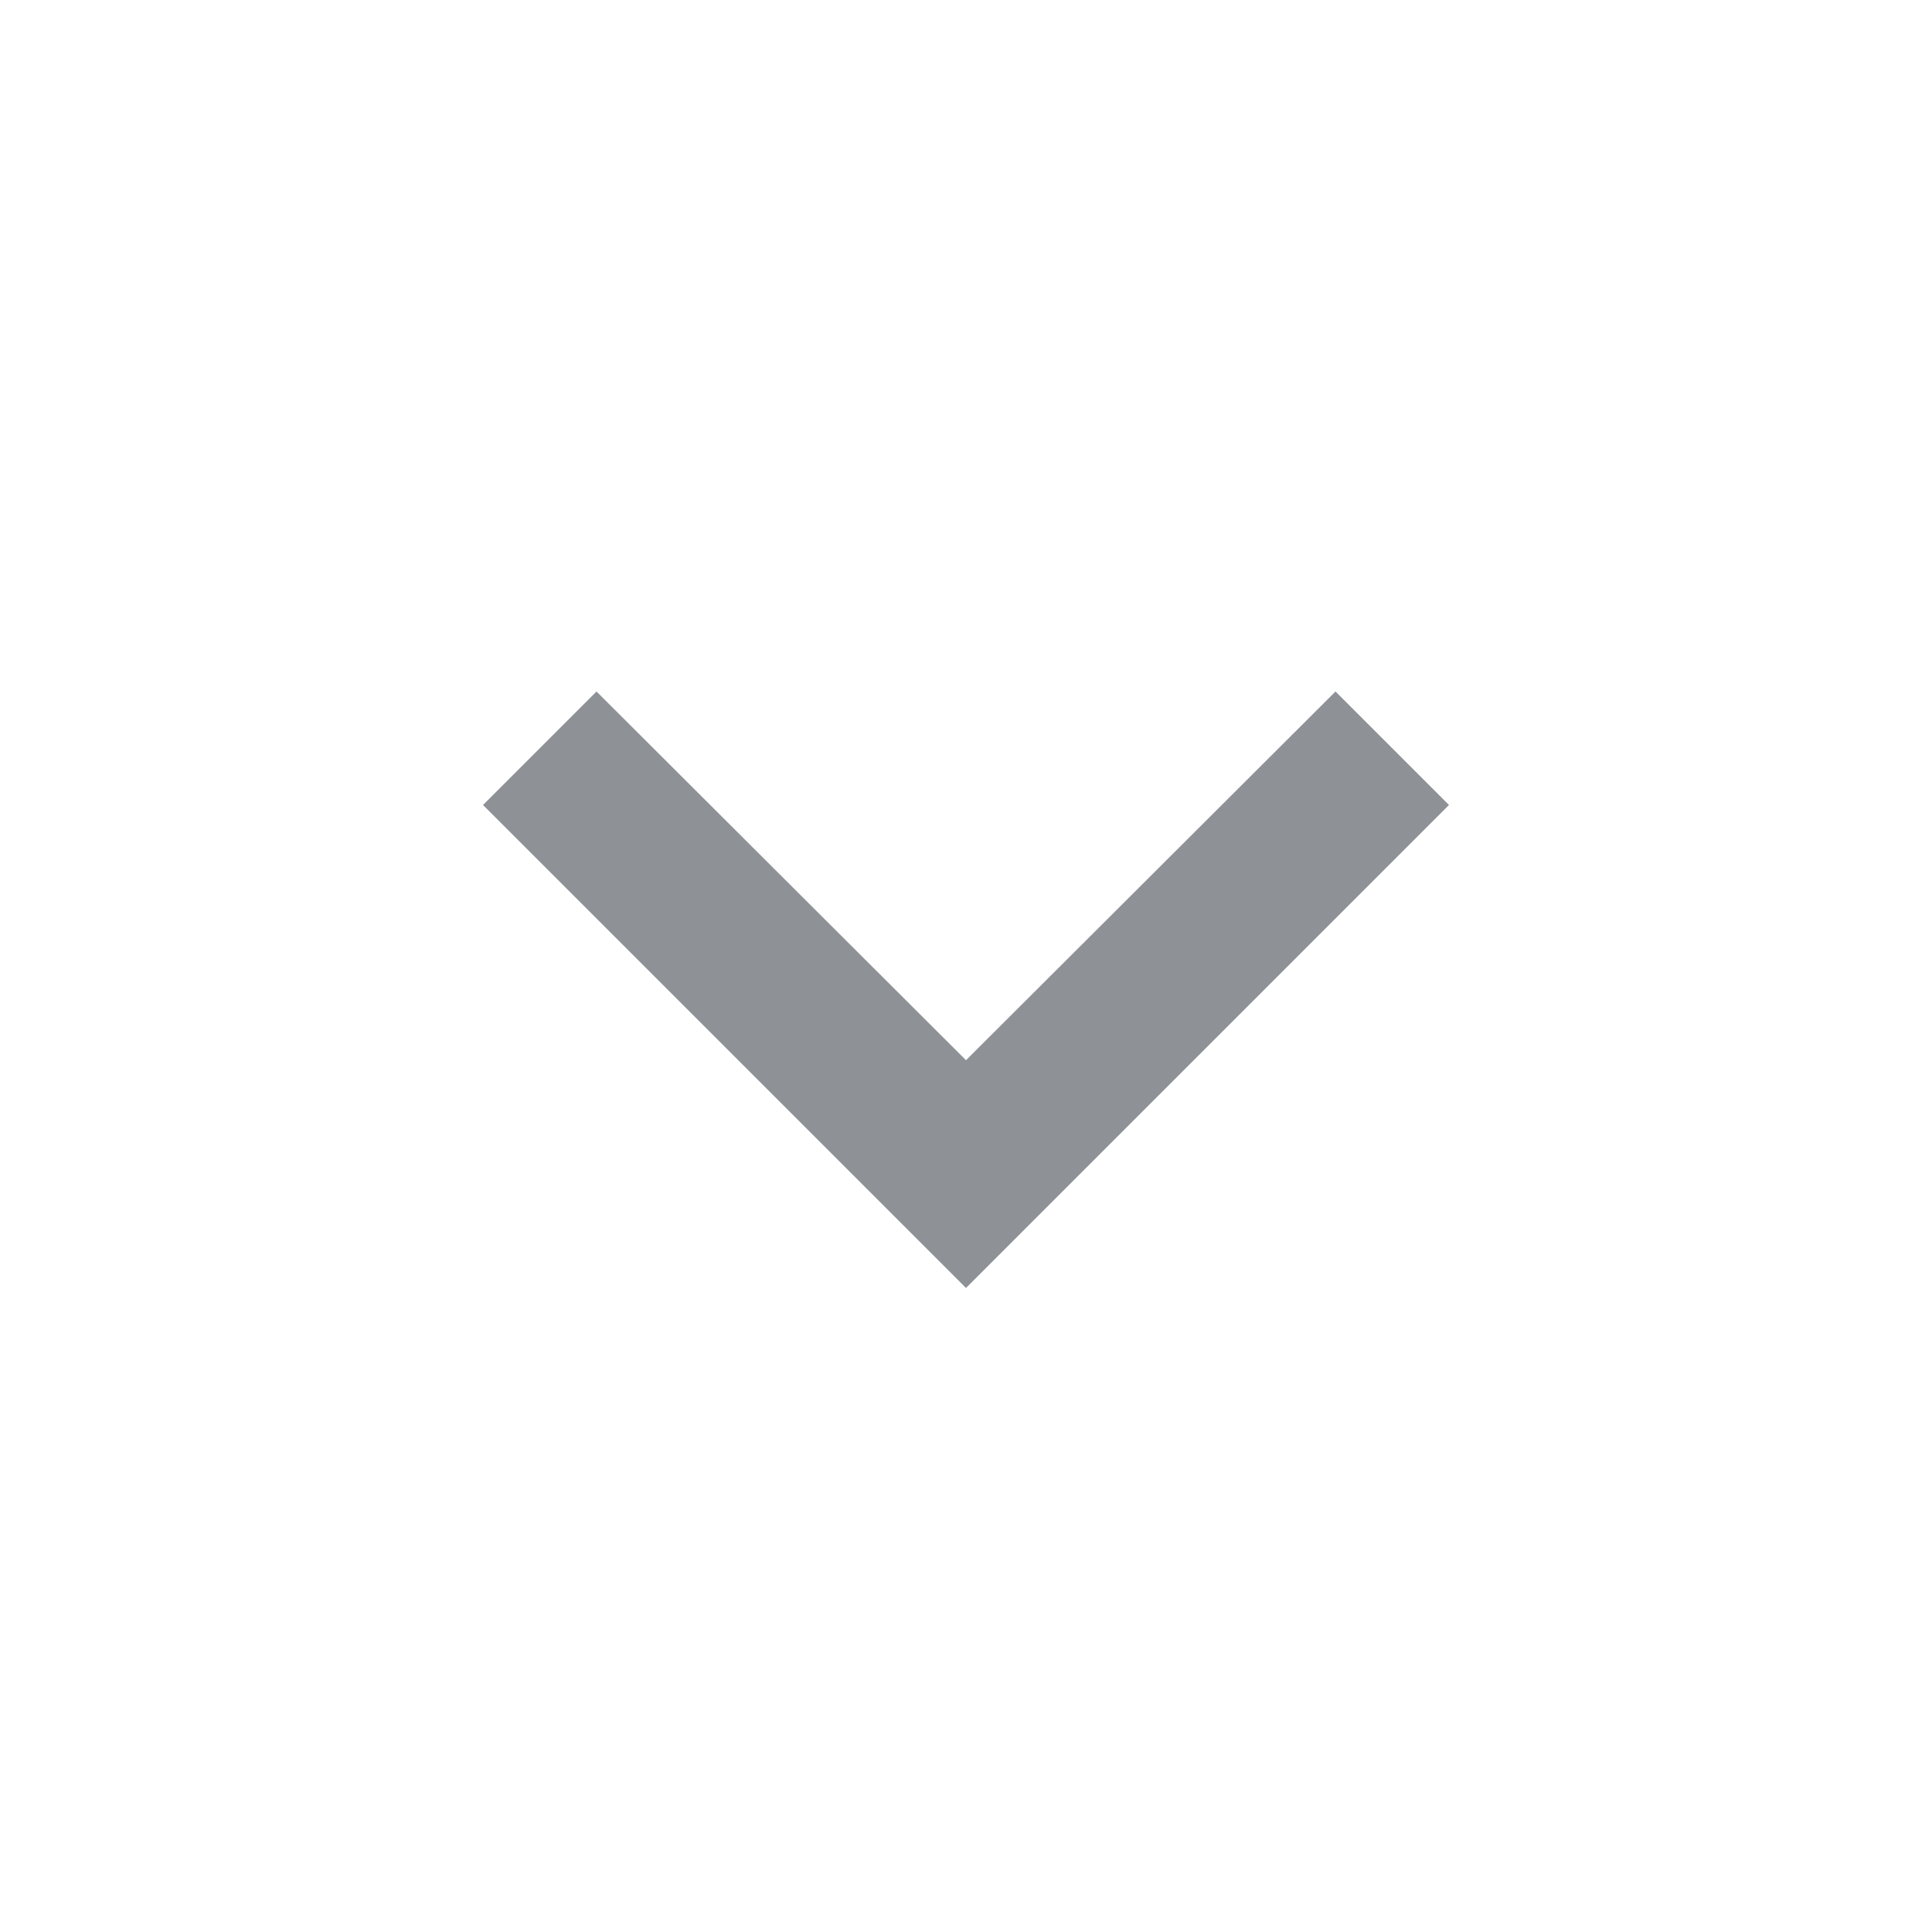
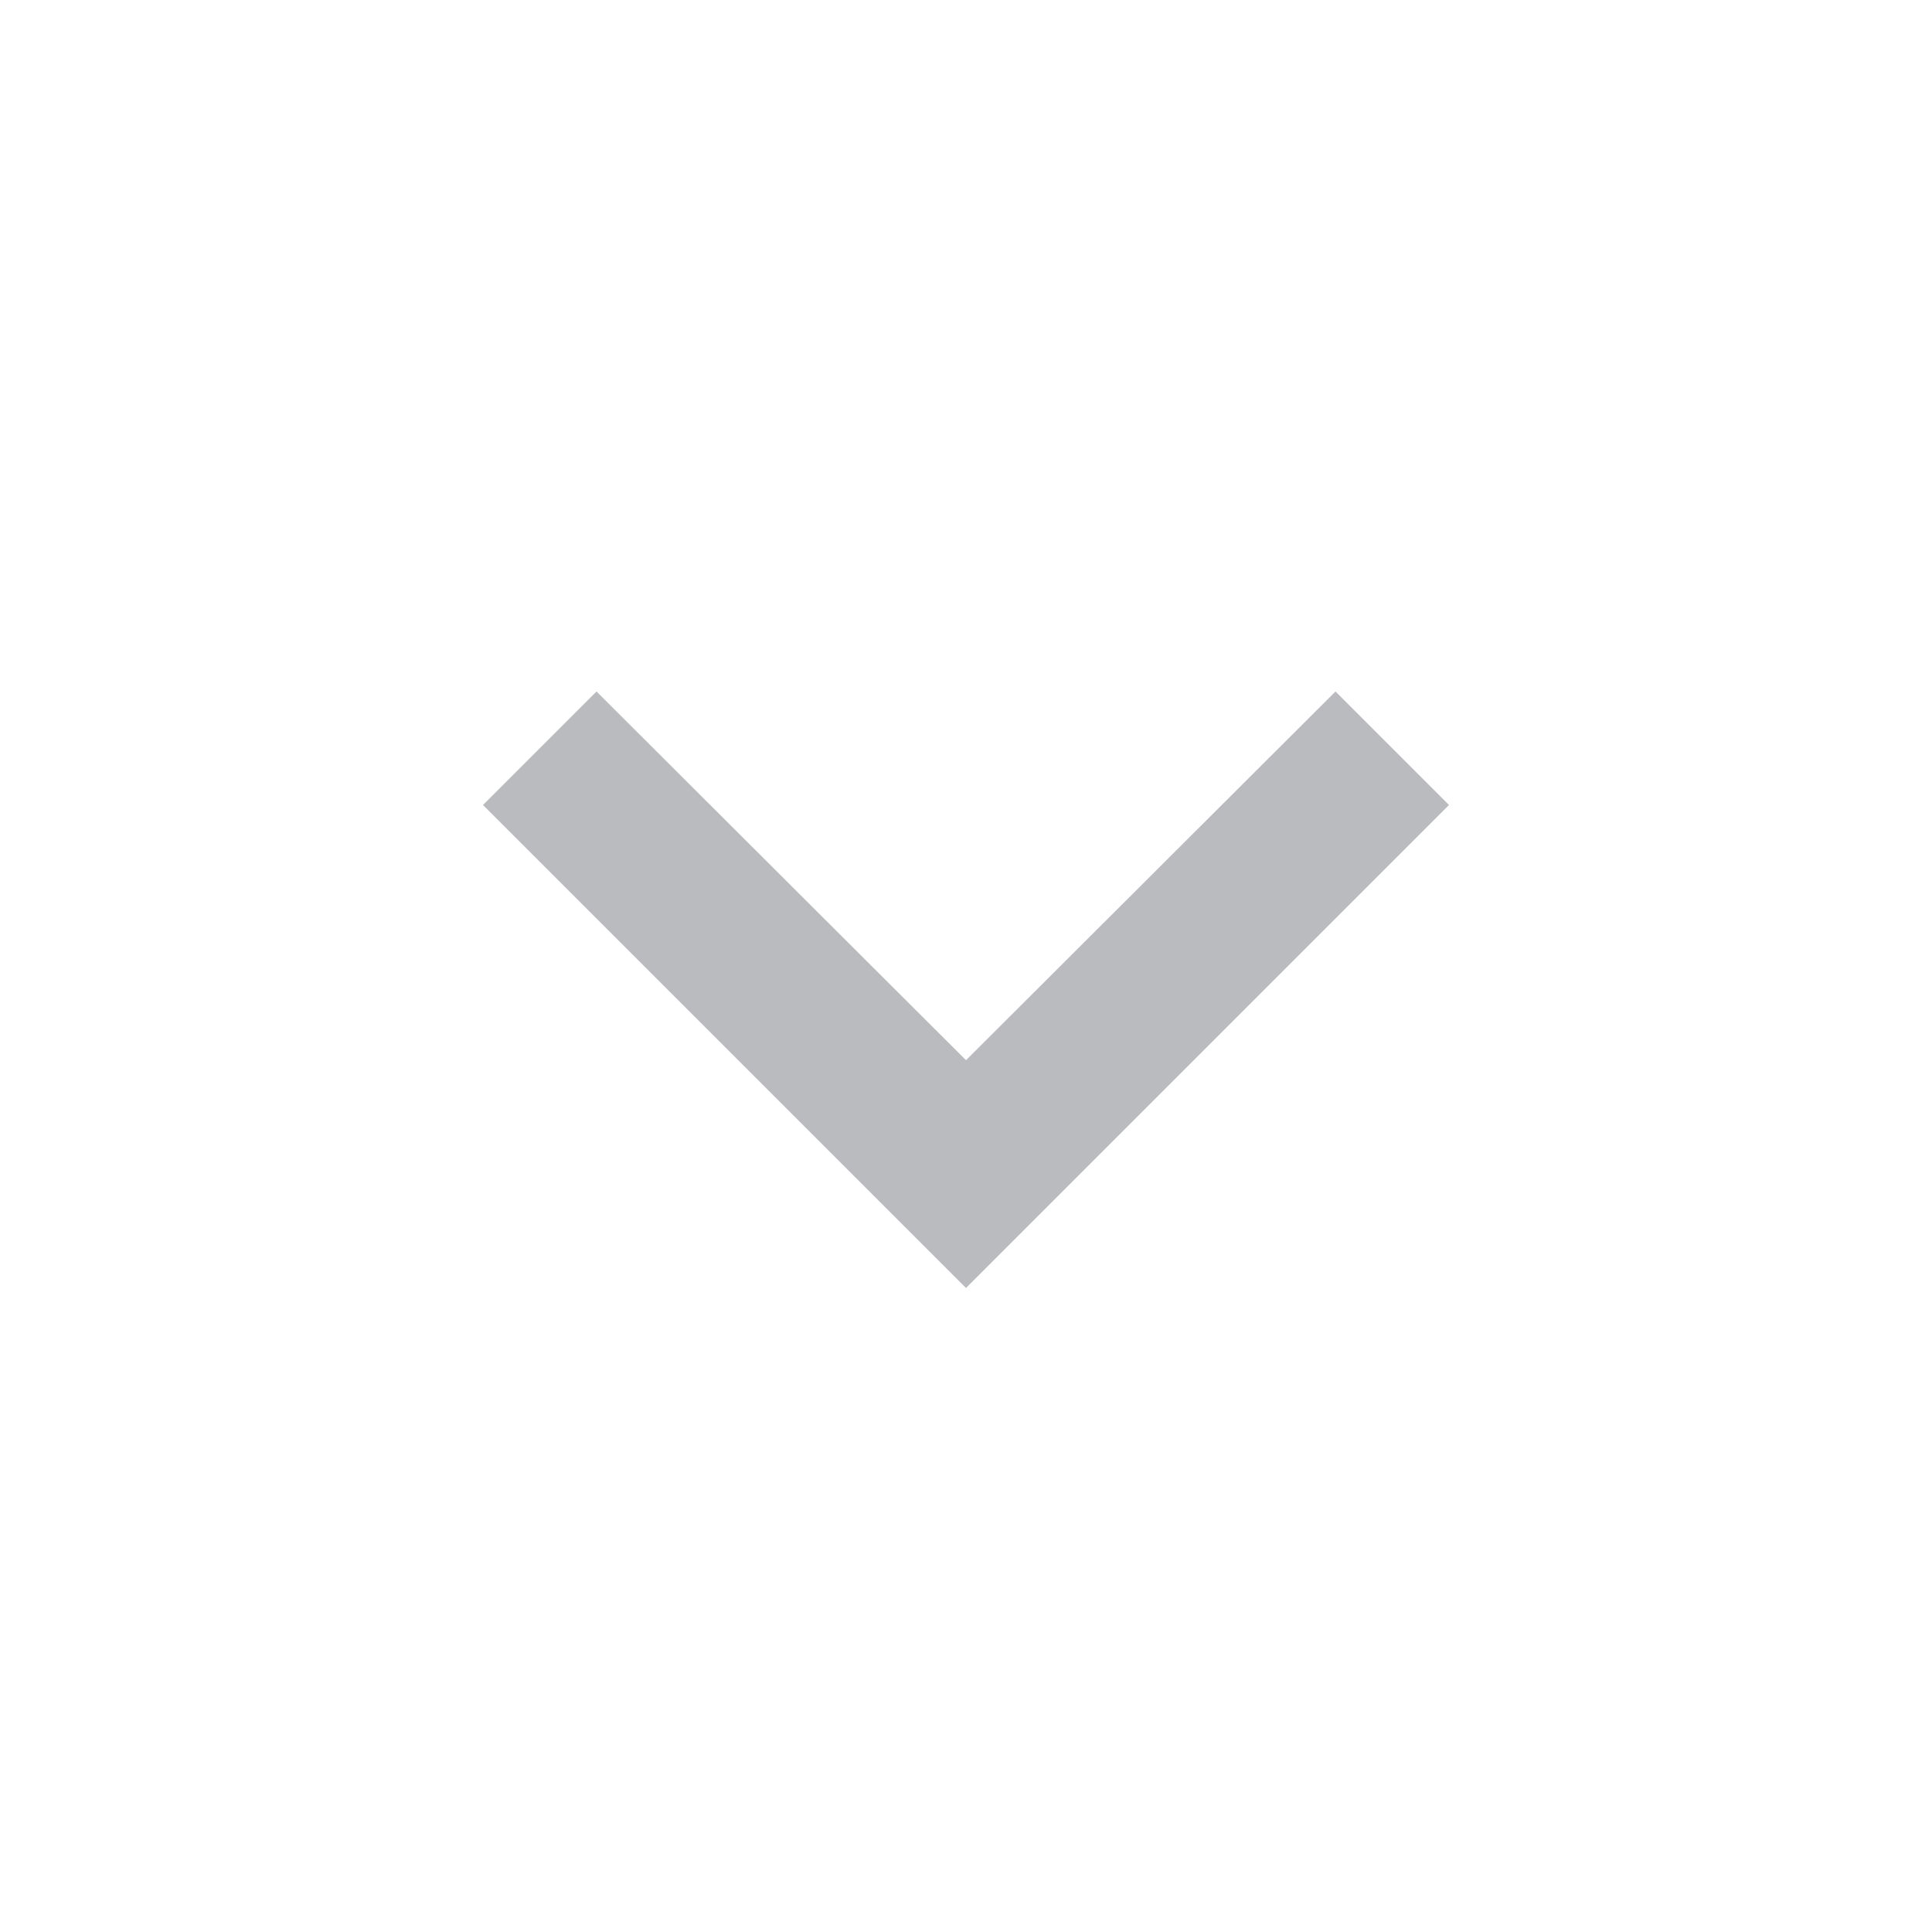
<svg xmlns="http://www.w3.org/2000/svg" class="arrow-gKvcEx icon-2yIBmh" width="24" height="24" viewBox="0 0 24 24">
-   <path fill="#8E9297" fill-rule="evenodd" clip-rule="evenodd" d="M16.59 8.59L12 13.17L7.41 8.59L6 10L12 16L18 10L16.59 8.59Z" />
+   <path fill="#B9BBBE" fill-rule="evenodd" clip-rule="evenodd" d="M16.59 8.59L12 13.17L7.41 8.59L6 10L12 16L18 10L16.59 8.59Z" />
</svg>
